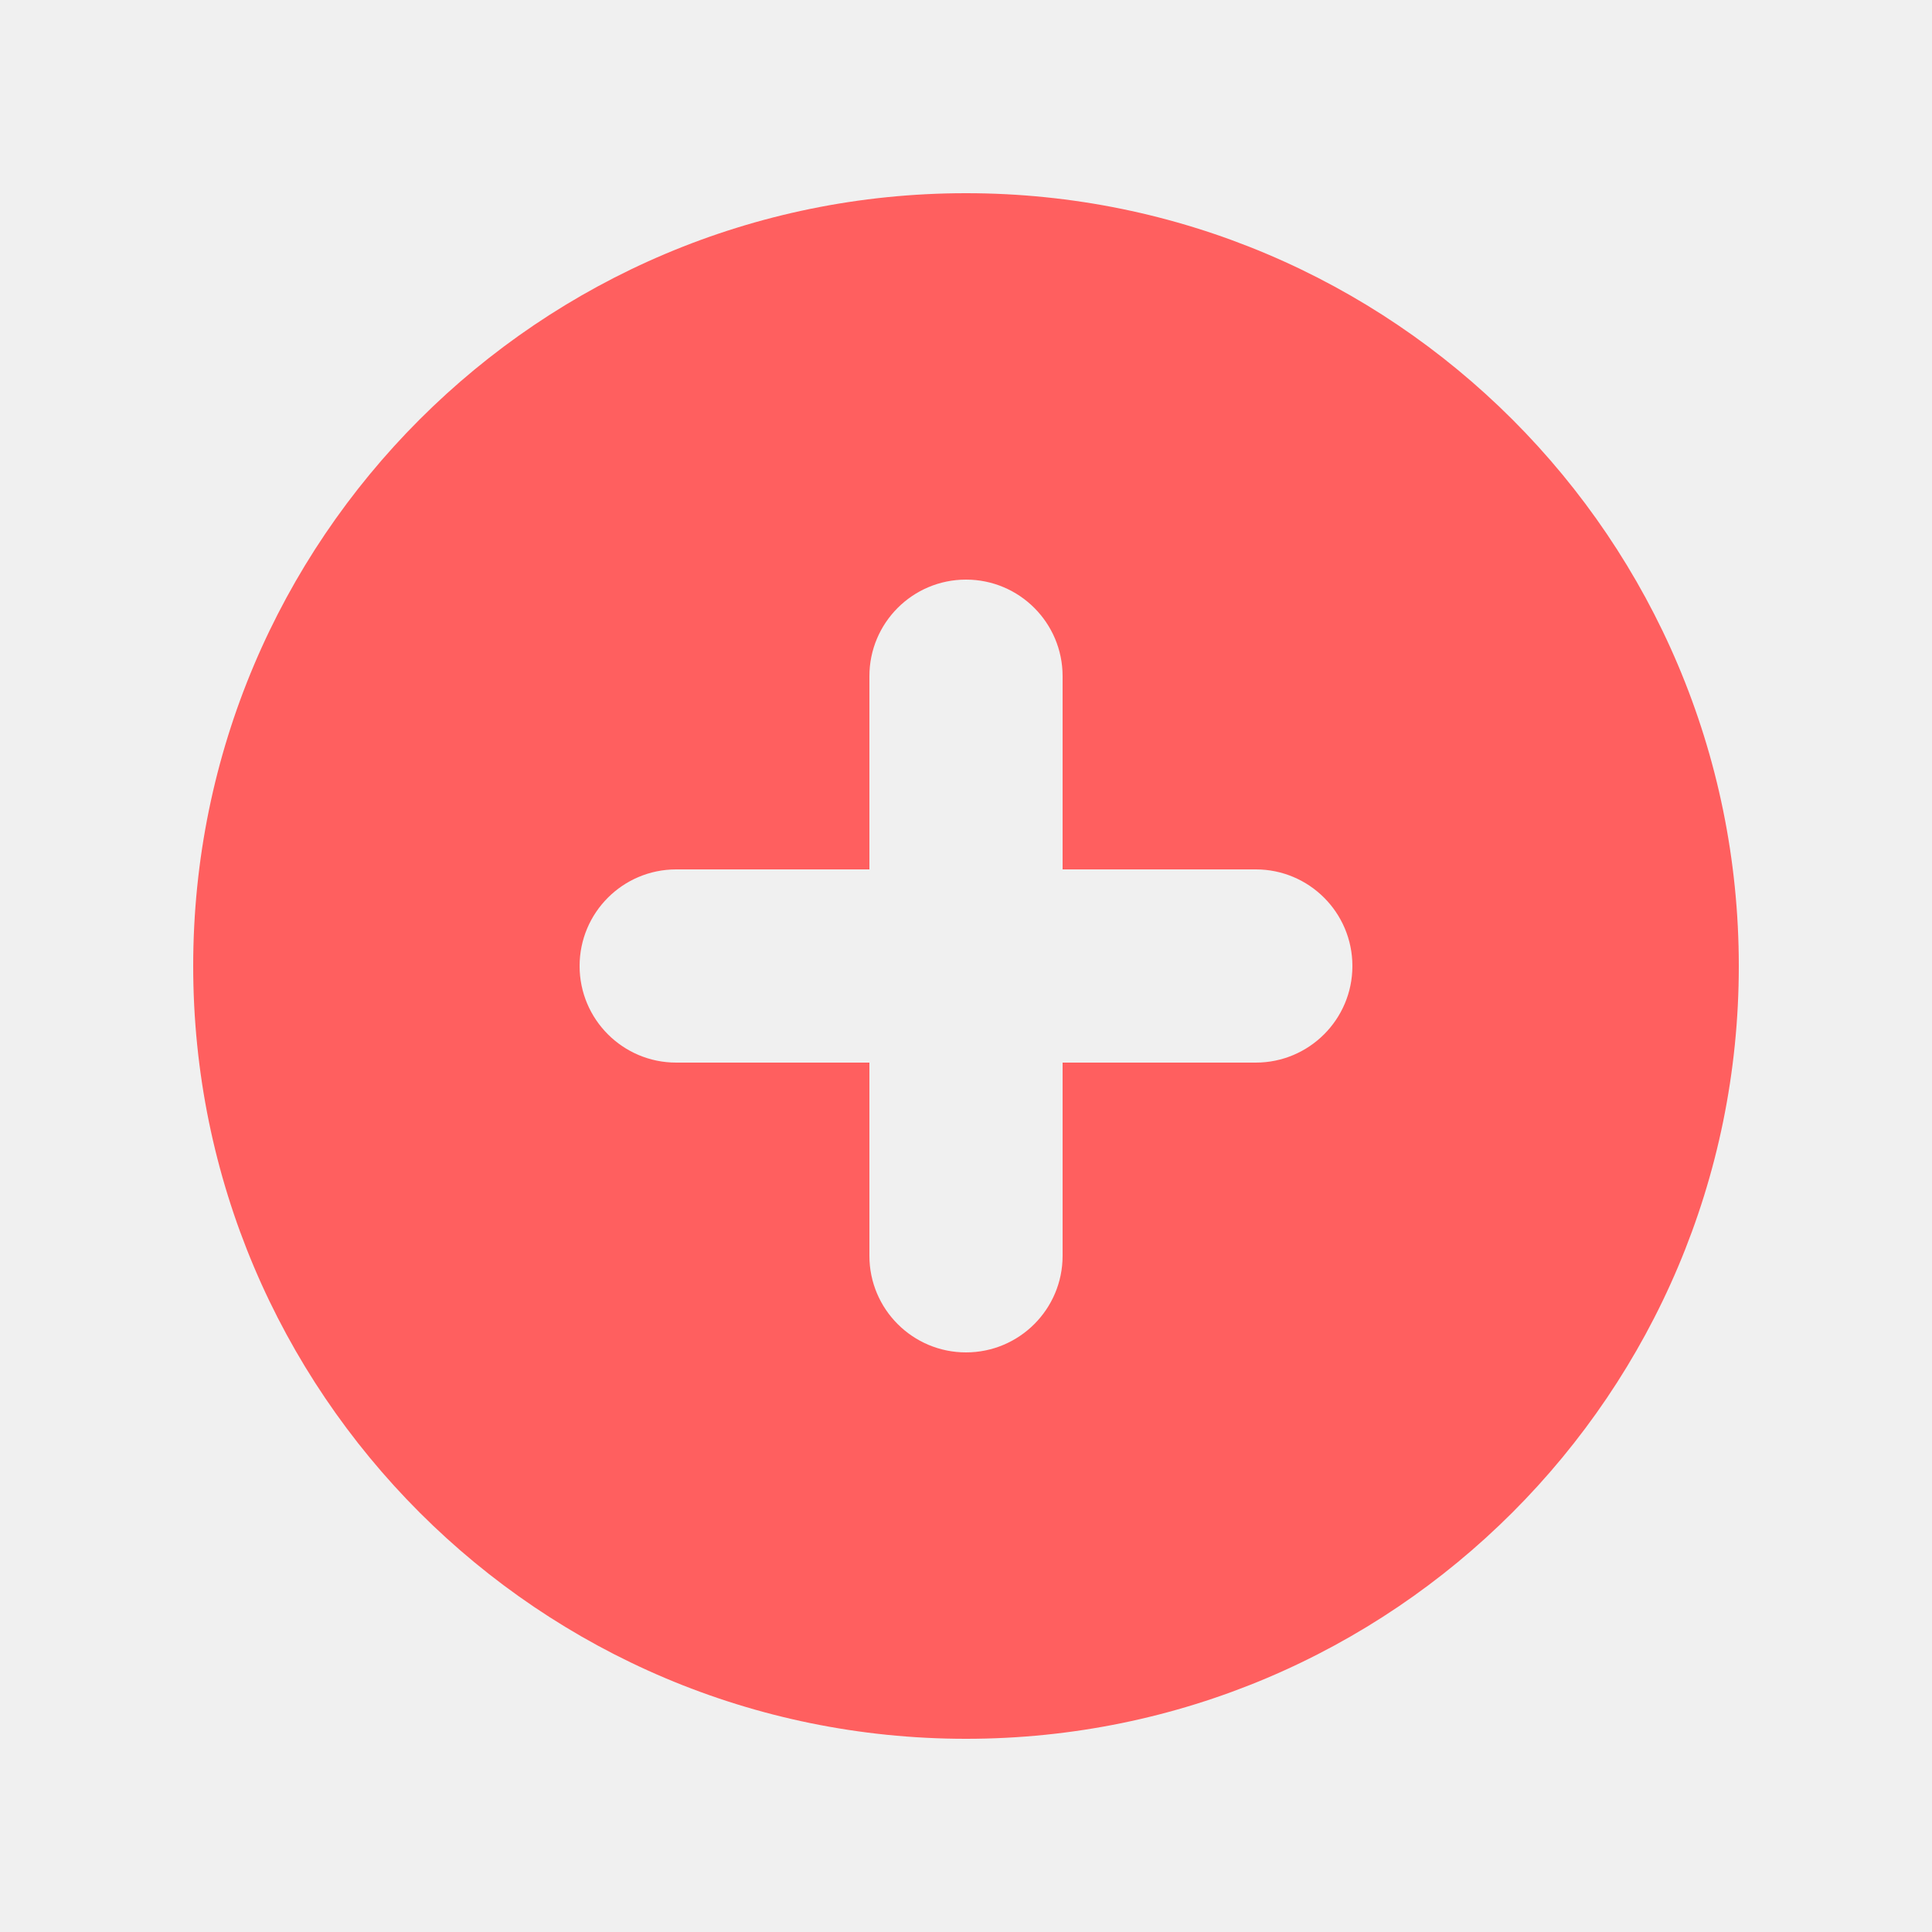
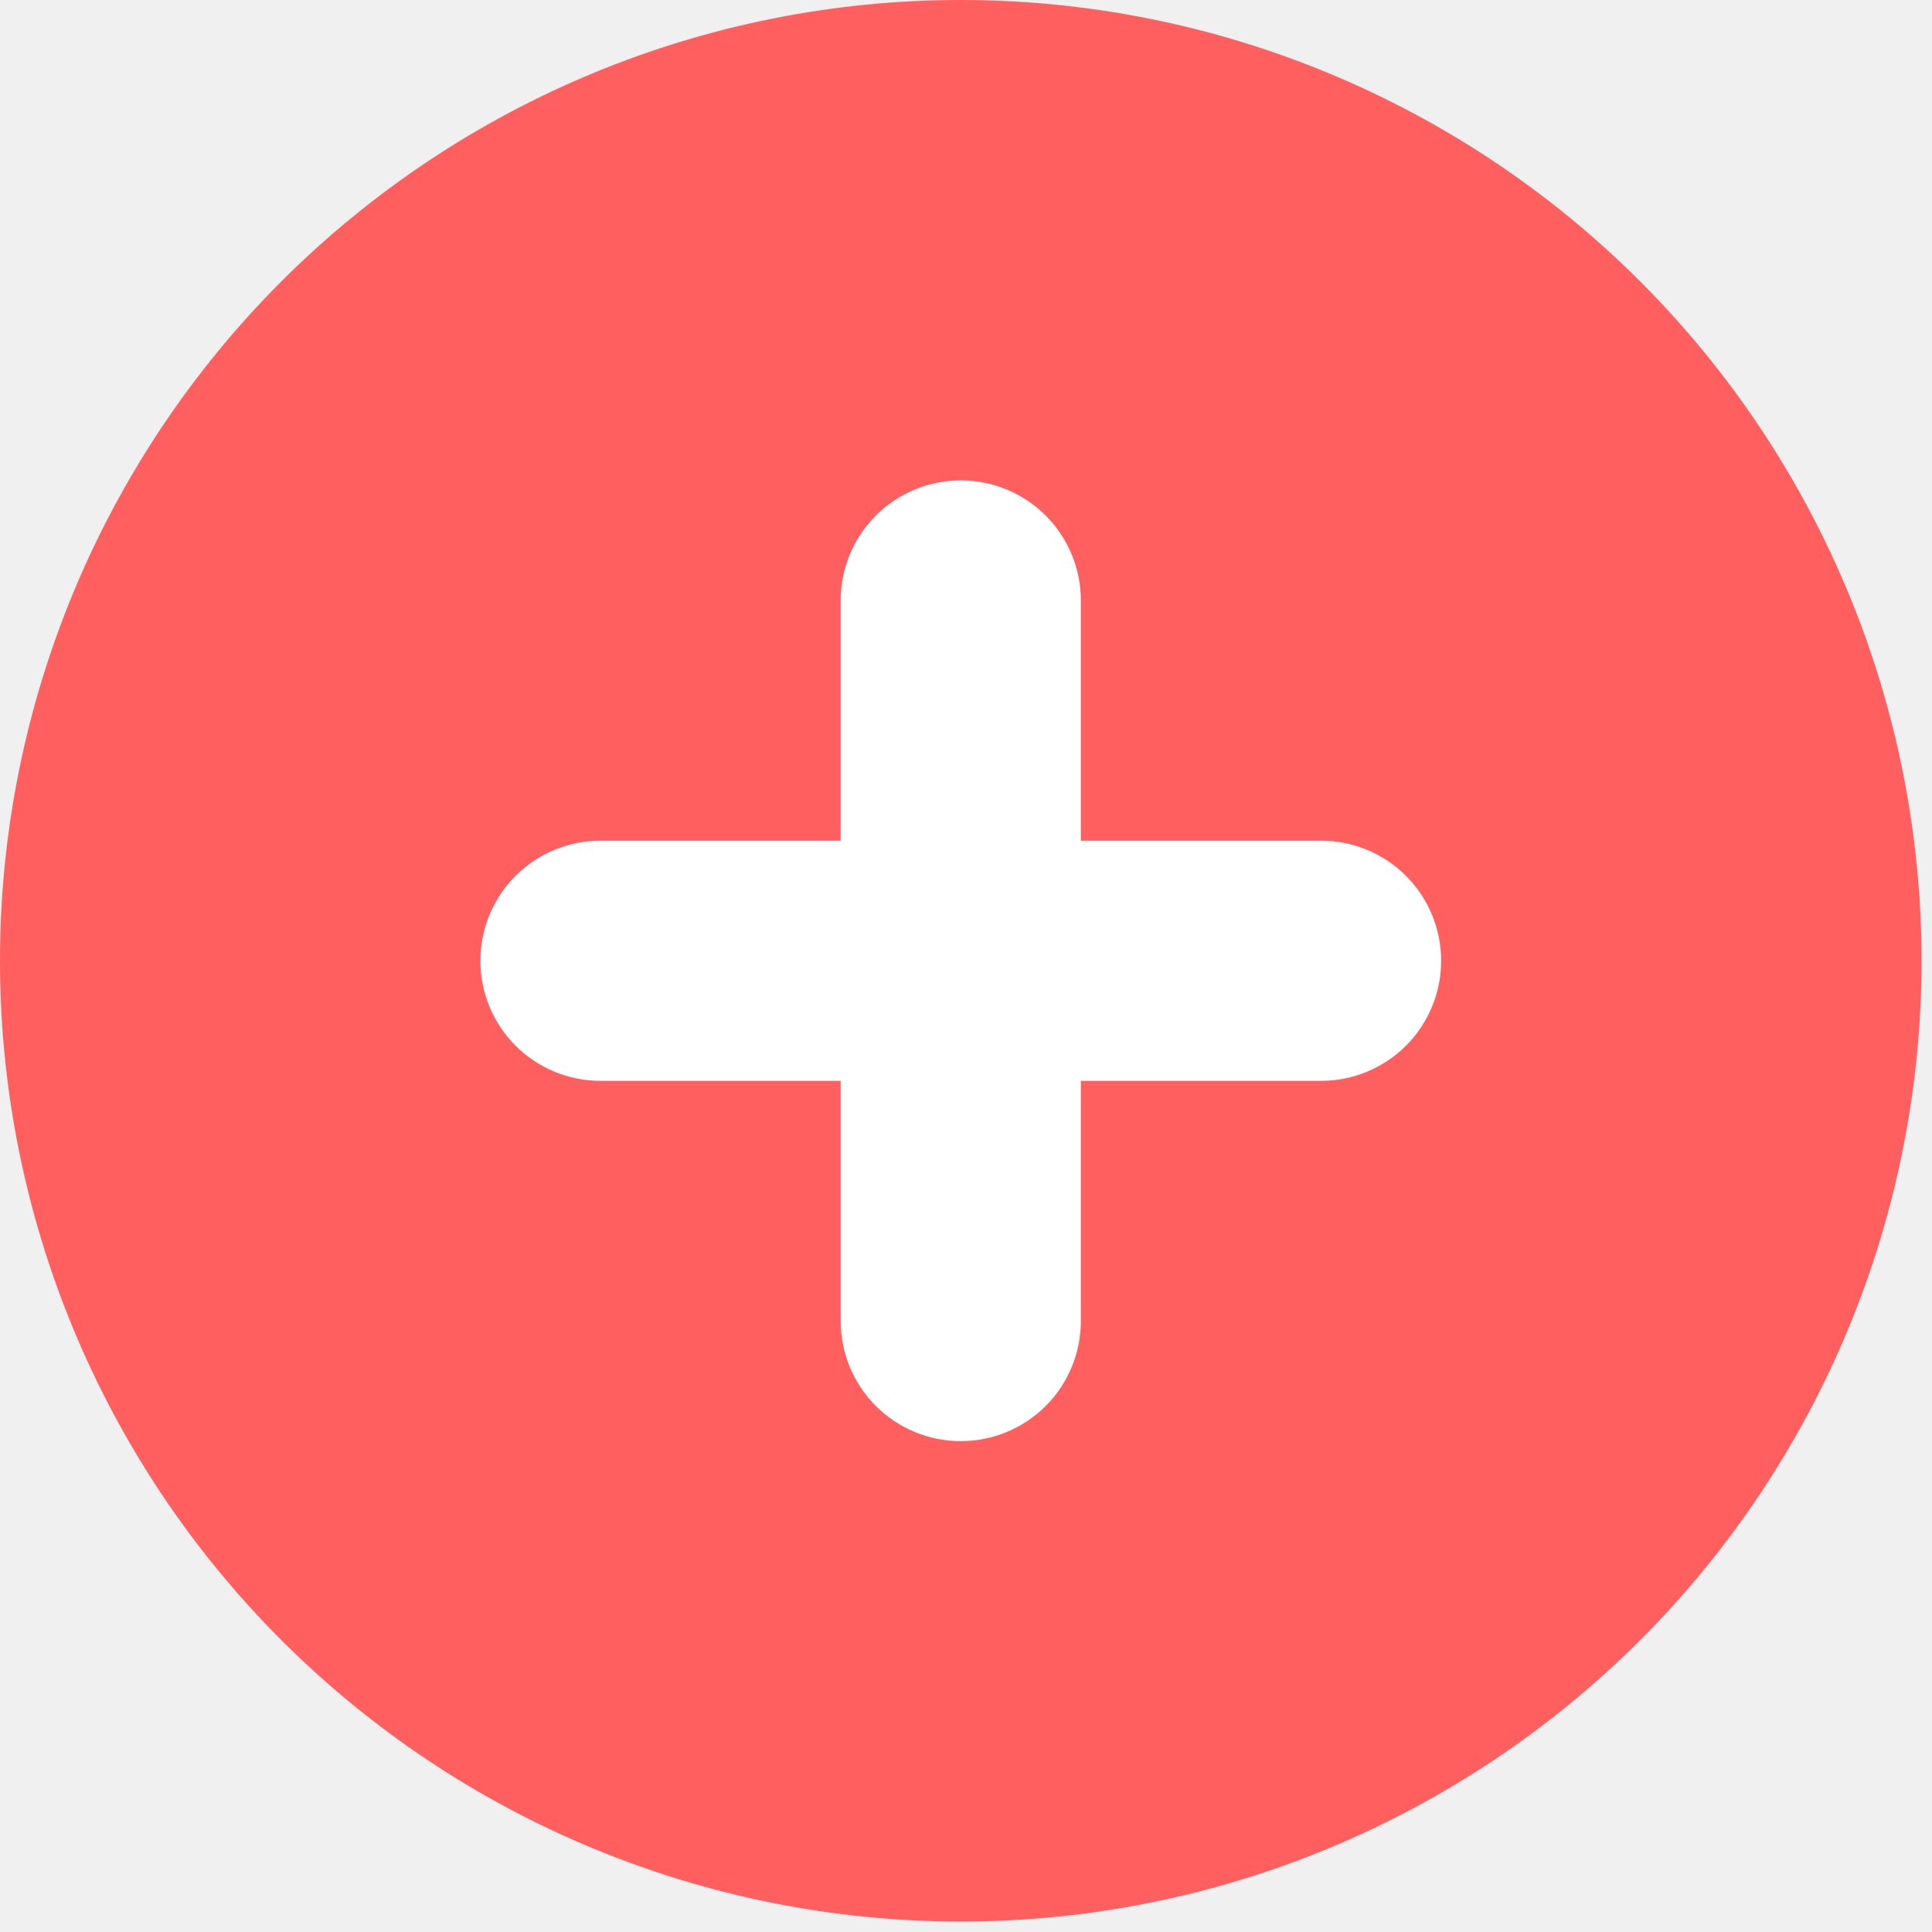
- <svg xmlns="http://www.w3.org/2000/svg" class="w-5 h-5" viewBox="0 0 20 20" fill="#FF5F5F">
-   <path fill-rule="evenodd" d="M10 18a8 8 0 100-16 8 8 0 000 16zm1-11a1 1 0 10-2 0v2H7a1 1 0 100 2h2v2a1 1 0 102 0v-2h2a1 1 0 100-2h-2V7z" clip-rule="evenodd" />
+ <svg xmlns="http://www.w3.org/2000/svg" width="74" height="74" viewBox="0 0 74 74" fill="none">
+   <circle cx="37" cy="37" r="31" fill="white" />
+   <path fill-rule="evenodd" clip-rule="evenodd" d="M36.8 73.6C46.56 73.6 55.92 69.723 62.822 62.822C69.723 55.92 73.6 46.56 73.6 36.8C73.6 27.04 69.723 17.68 62.822 10.778C55.92 3.877 46.56 0 36.8 0C27.04 0 17.68 3.877 10.778 10.778C3.877 17.68 0 27.04 0 36.8C0 46.56 3.877 55.92 10.778 62.822C17.68 69.723 27.04 73.6 36.8 73.6V73.6ZM41.4 23C41.4 21.78 40.915 20.61 40.053 19.747C39.19 18.885 38.02 18.4 36.8 18.4C35.58 18.4 34.41 18.885 33.547 19.747C32.685 20.61 32.2 21.78 32.2 23V32.2H23C21.78 32.2 20.61 32.685 19.747 33.547C18.885 34.41 18.4 35.58 18.4 36.8C18.4 38.02 18.885 39.19 19.747 40.053C20.61 40.915 21.78 41.4 23 41.4H32.2V50.6C32.2 51.82 32.685 52.99 33.547 53.853C34.41 54.715 35.58 55.2 36.8 55.2C38.02 55.2 39.19 54.715 40.053 53.853C40.915 52.99 41.4 51.82 41.4 50.6V41.4H50.6C51.82 41.4 52.99 40.915 53.853 40.053C54.715 39.19 55.2 38.02 55.2 36.8C55.2 35.58 54.715 34.41 53.853 33.547C52.99 32.685 51.82 32.2 50.6 32.2H41.4V23Z" fill="#FF5F5F" />
</svg>
